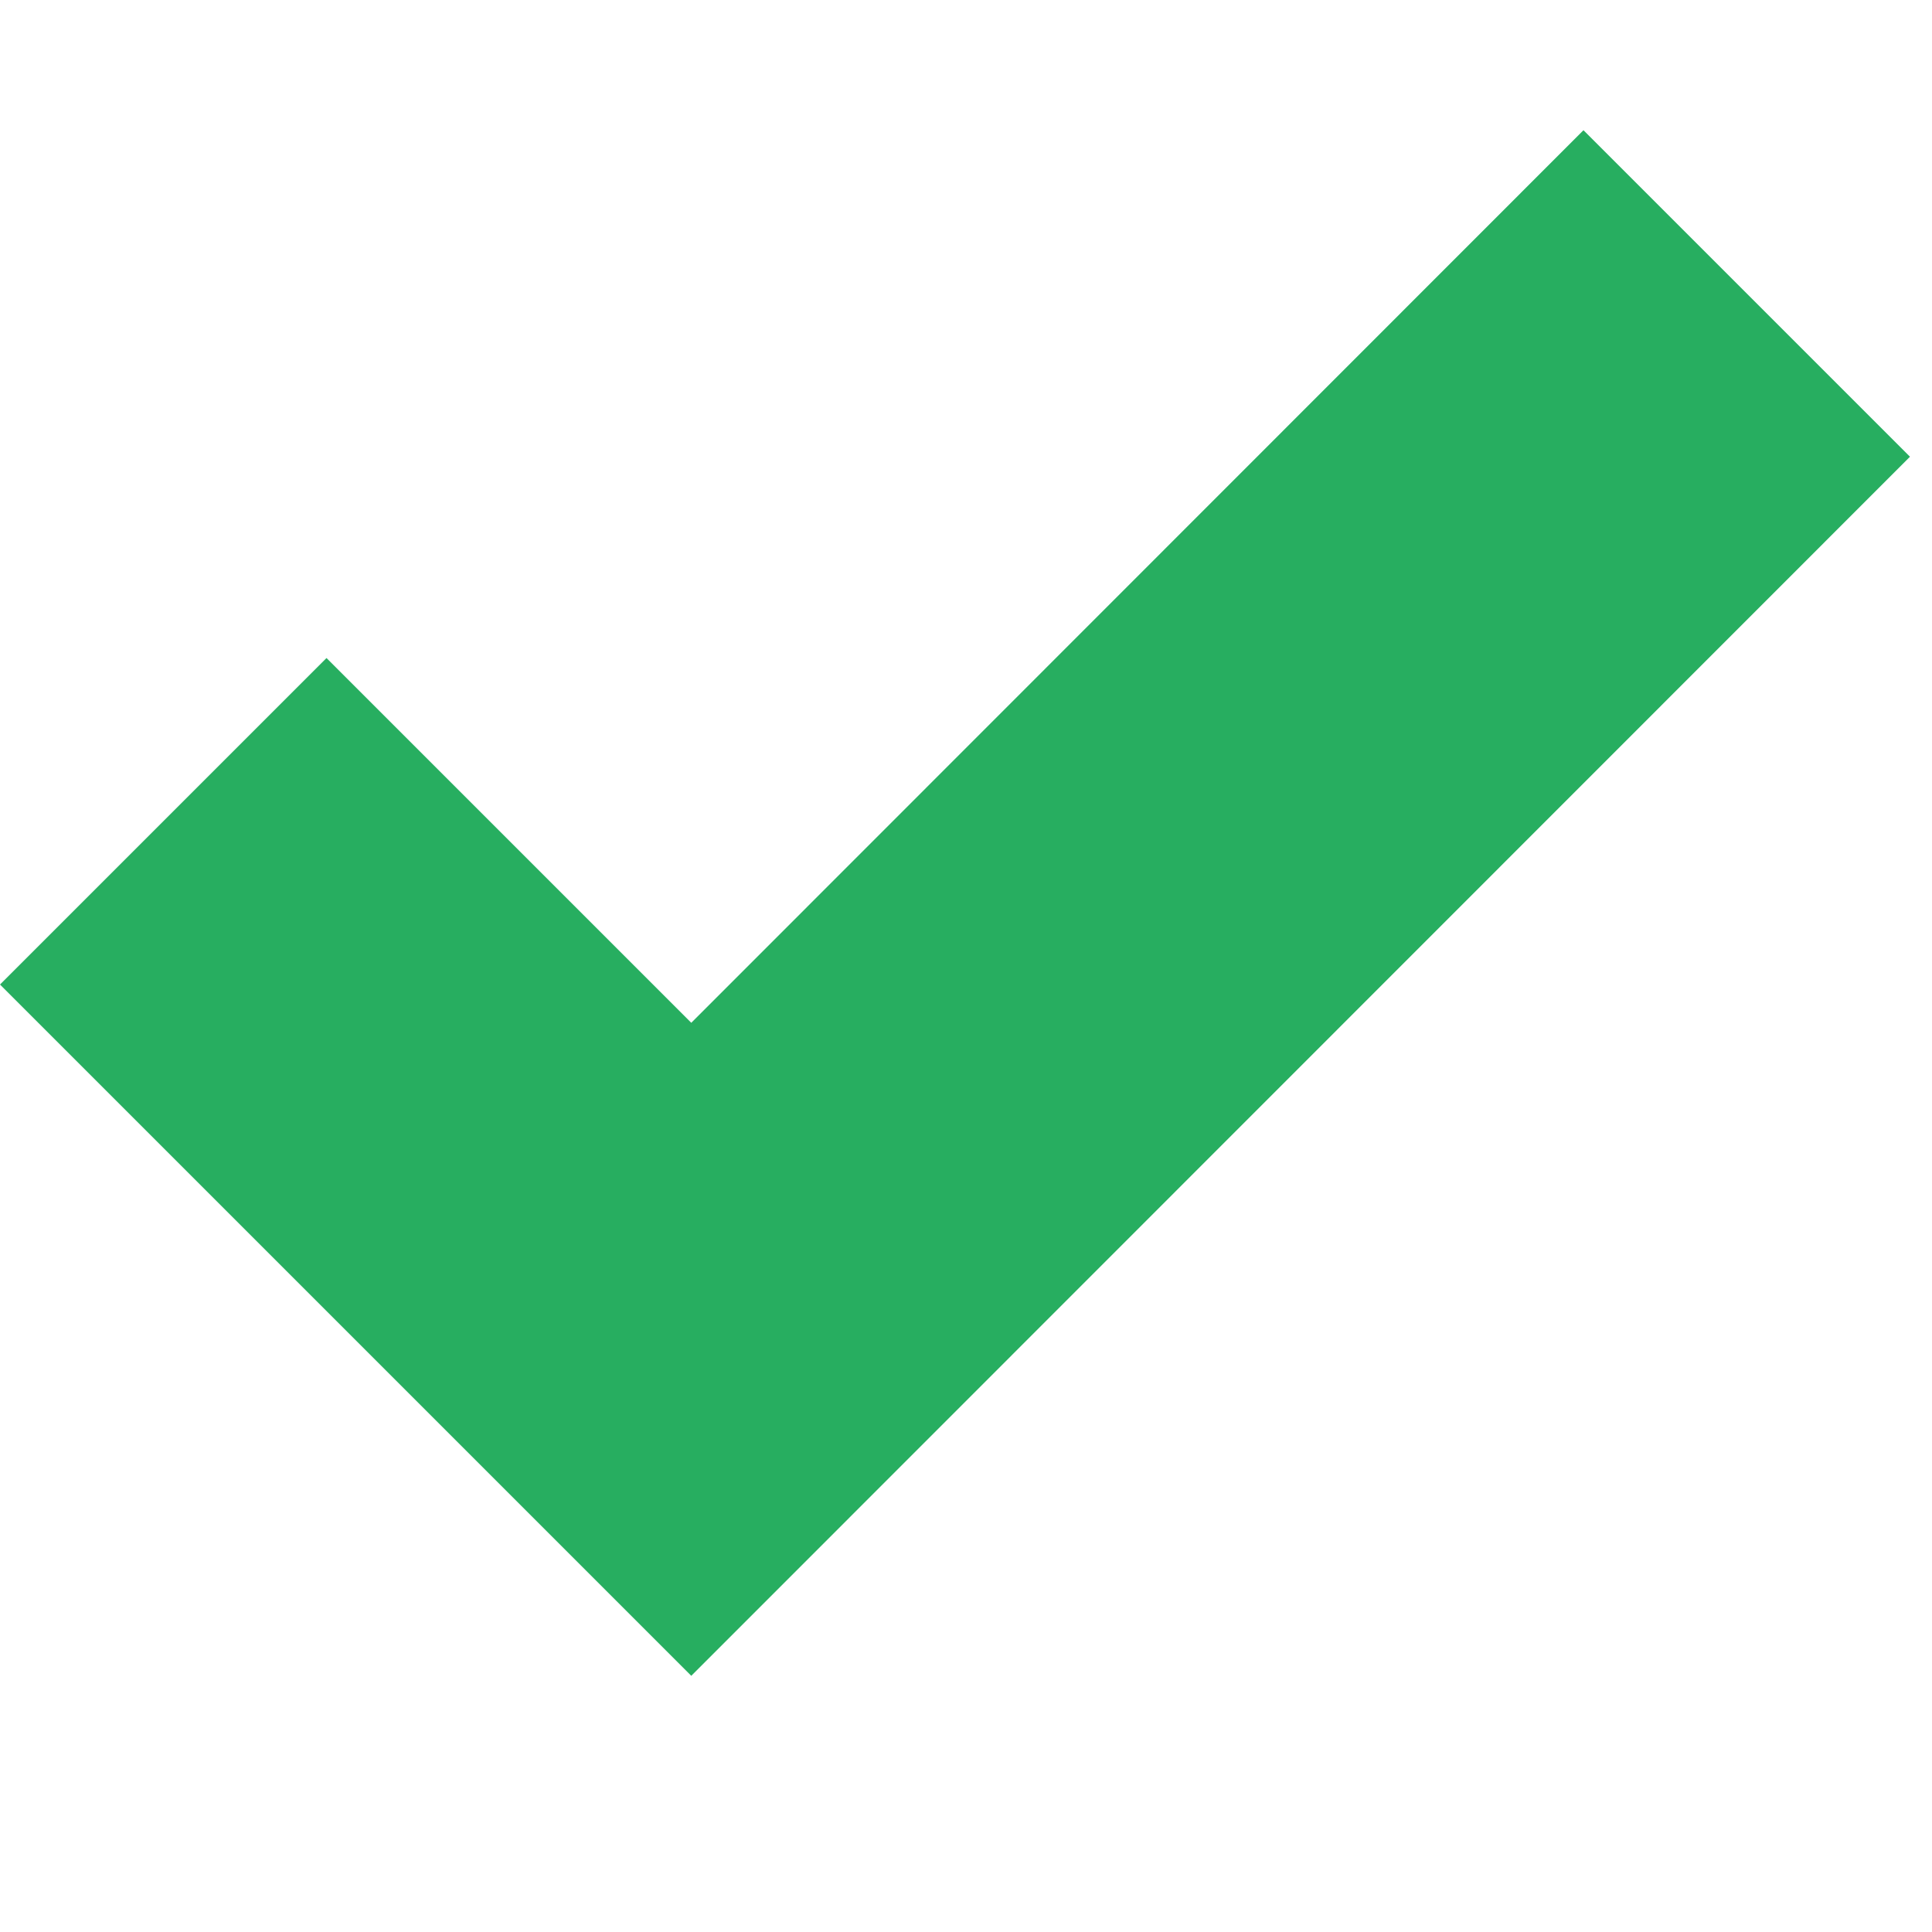
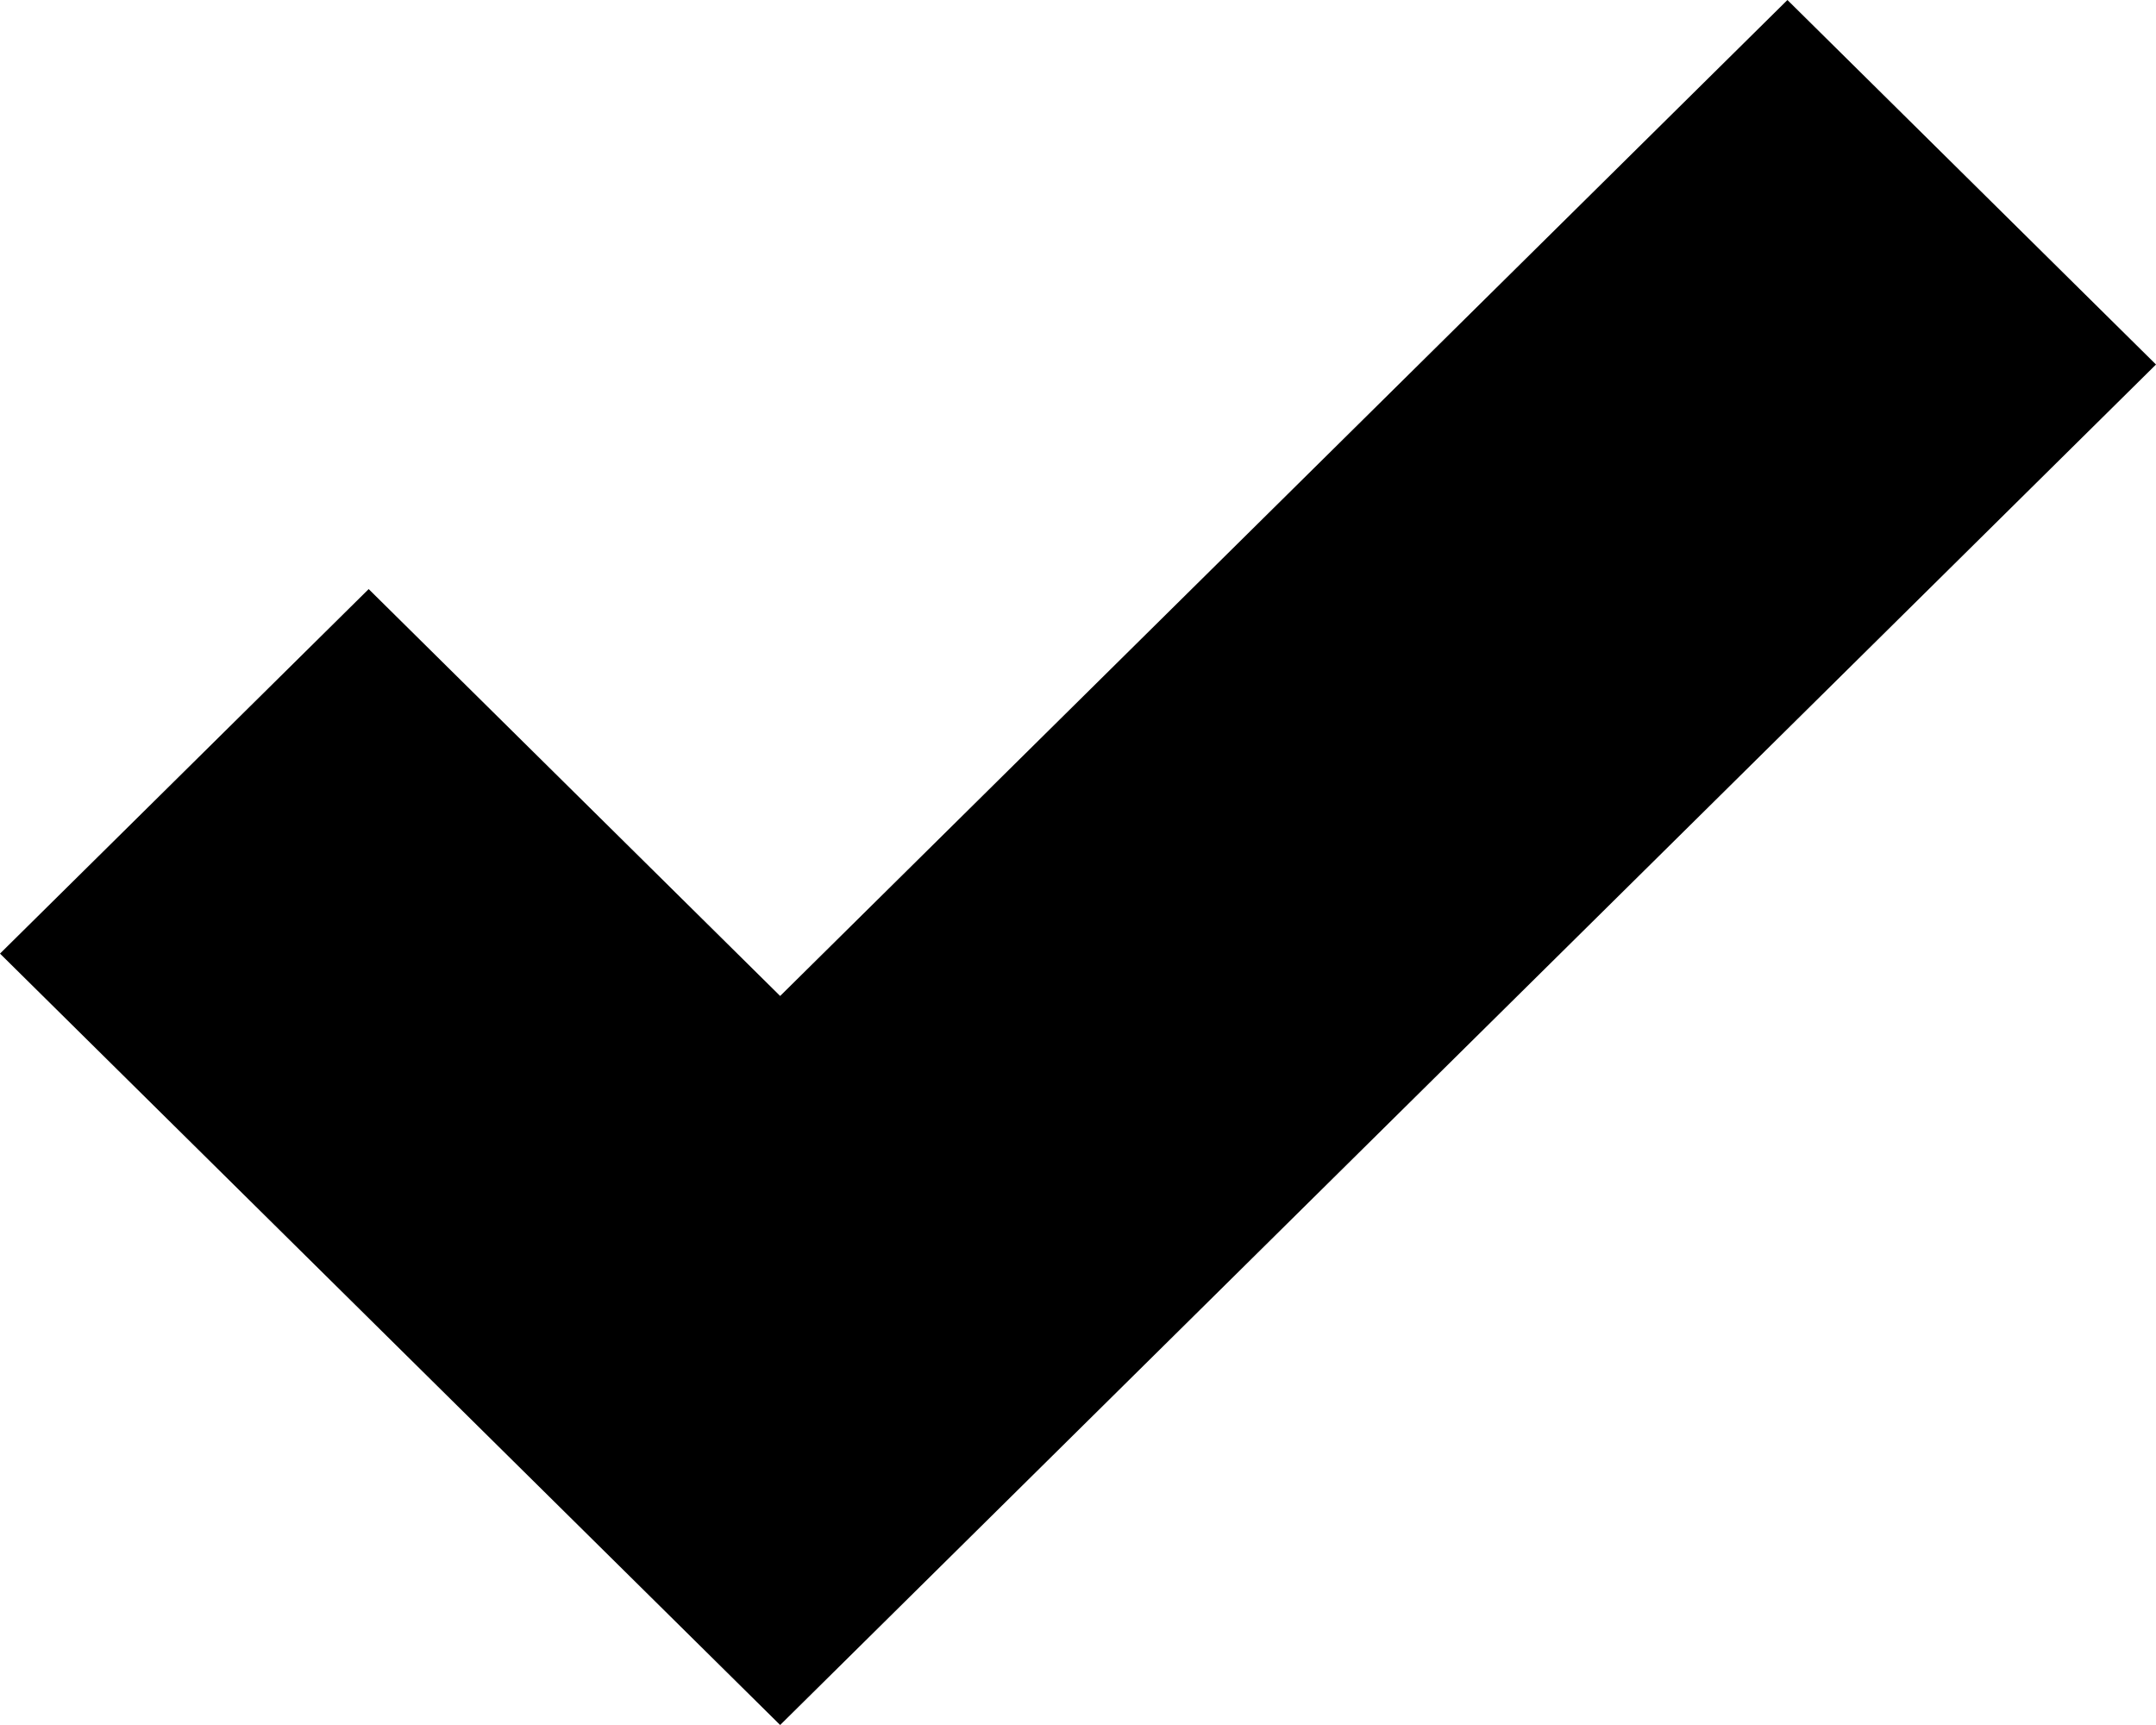
- <svg xmlns="http://www.w3.org/2000/svg" width="5" height="5" viewBox="0 0 5 5" fill="none">
-   <path fill-rule="evenodd" clip-rule="evenodd" d="M4.943 1.182L1.789 4.337L0 2.548L0.845 1.703L1.789 2.647L4.098 0.337L4.943 1.182Z" fill="#27AE60" />
+ <svg xmlns="http://www.w3.org/2000/svg" width="20" height="16" viewBox="0 0 20 16" fill="none">
+   <path fill-rule="evenodd" clip-rule="evenodd" d="M20 3.381L7.237 16L0 8.845L3.42 5.464L7.237 9.238L16.581 0L20 3.381Z" fill="black" />
</svg>
